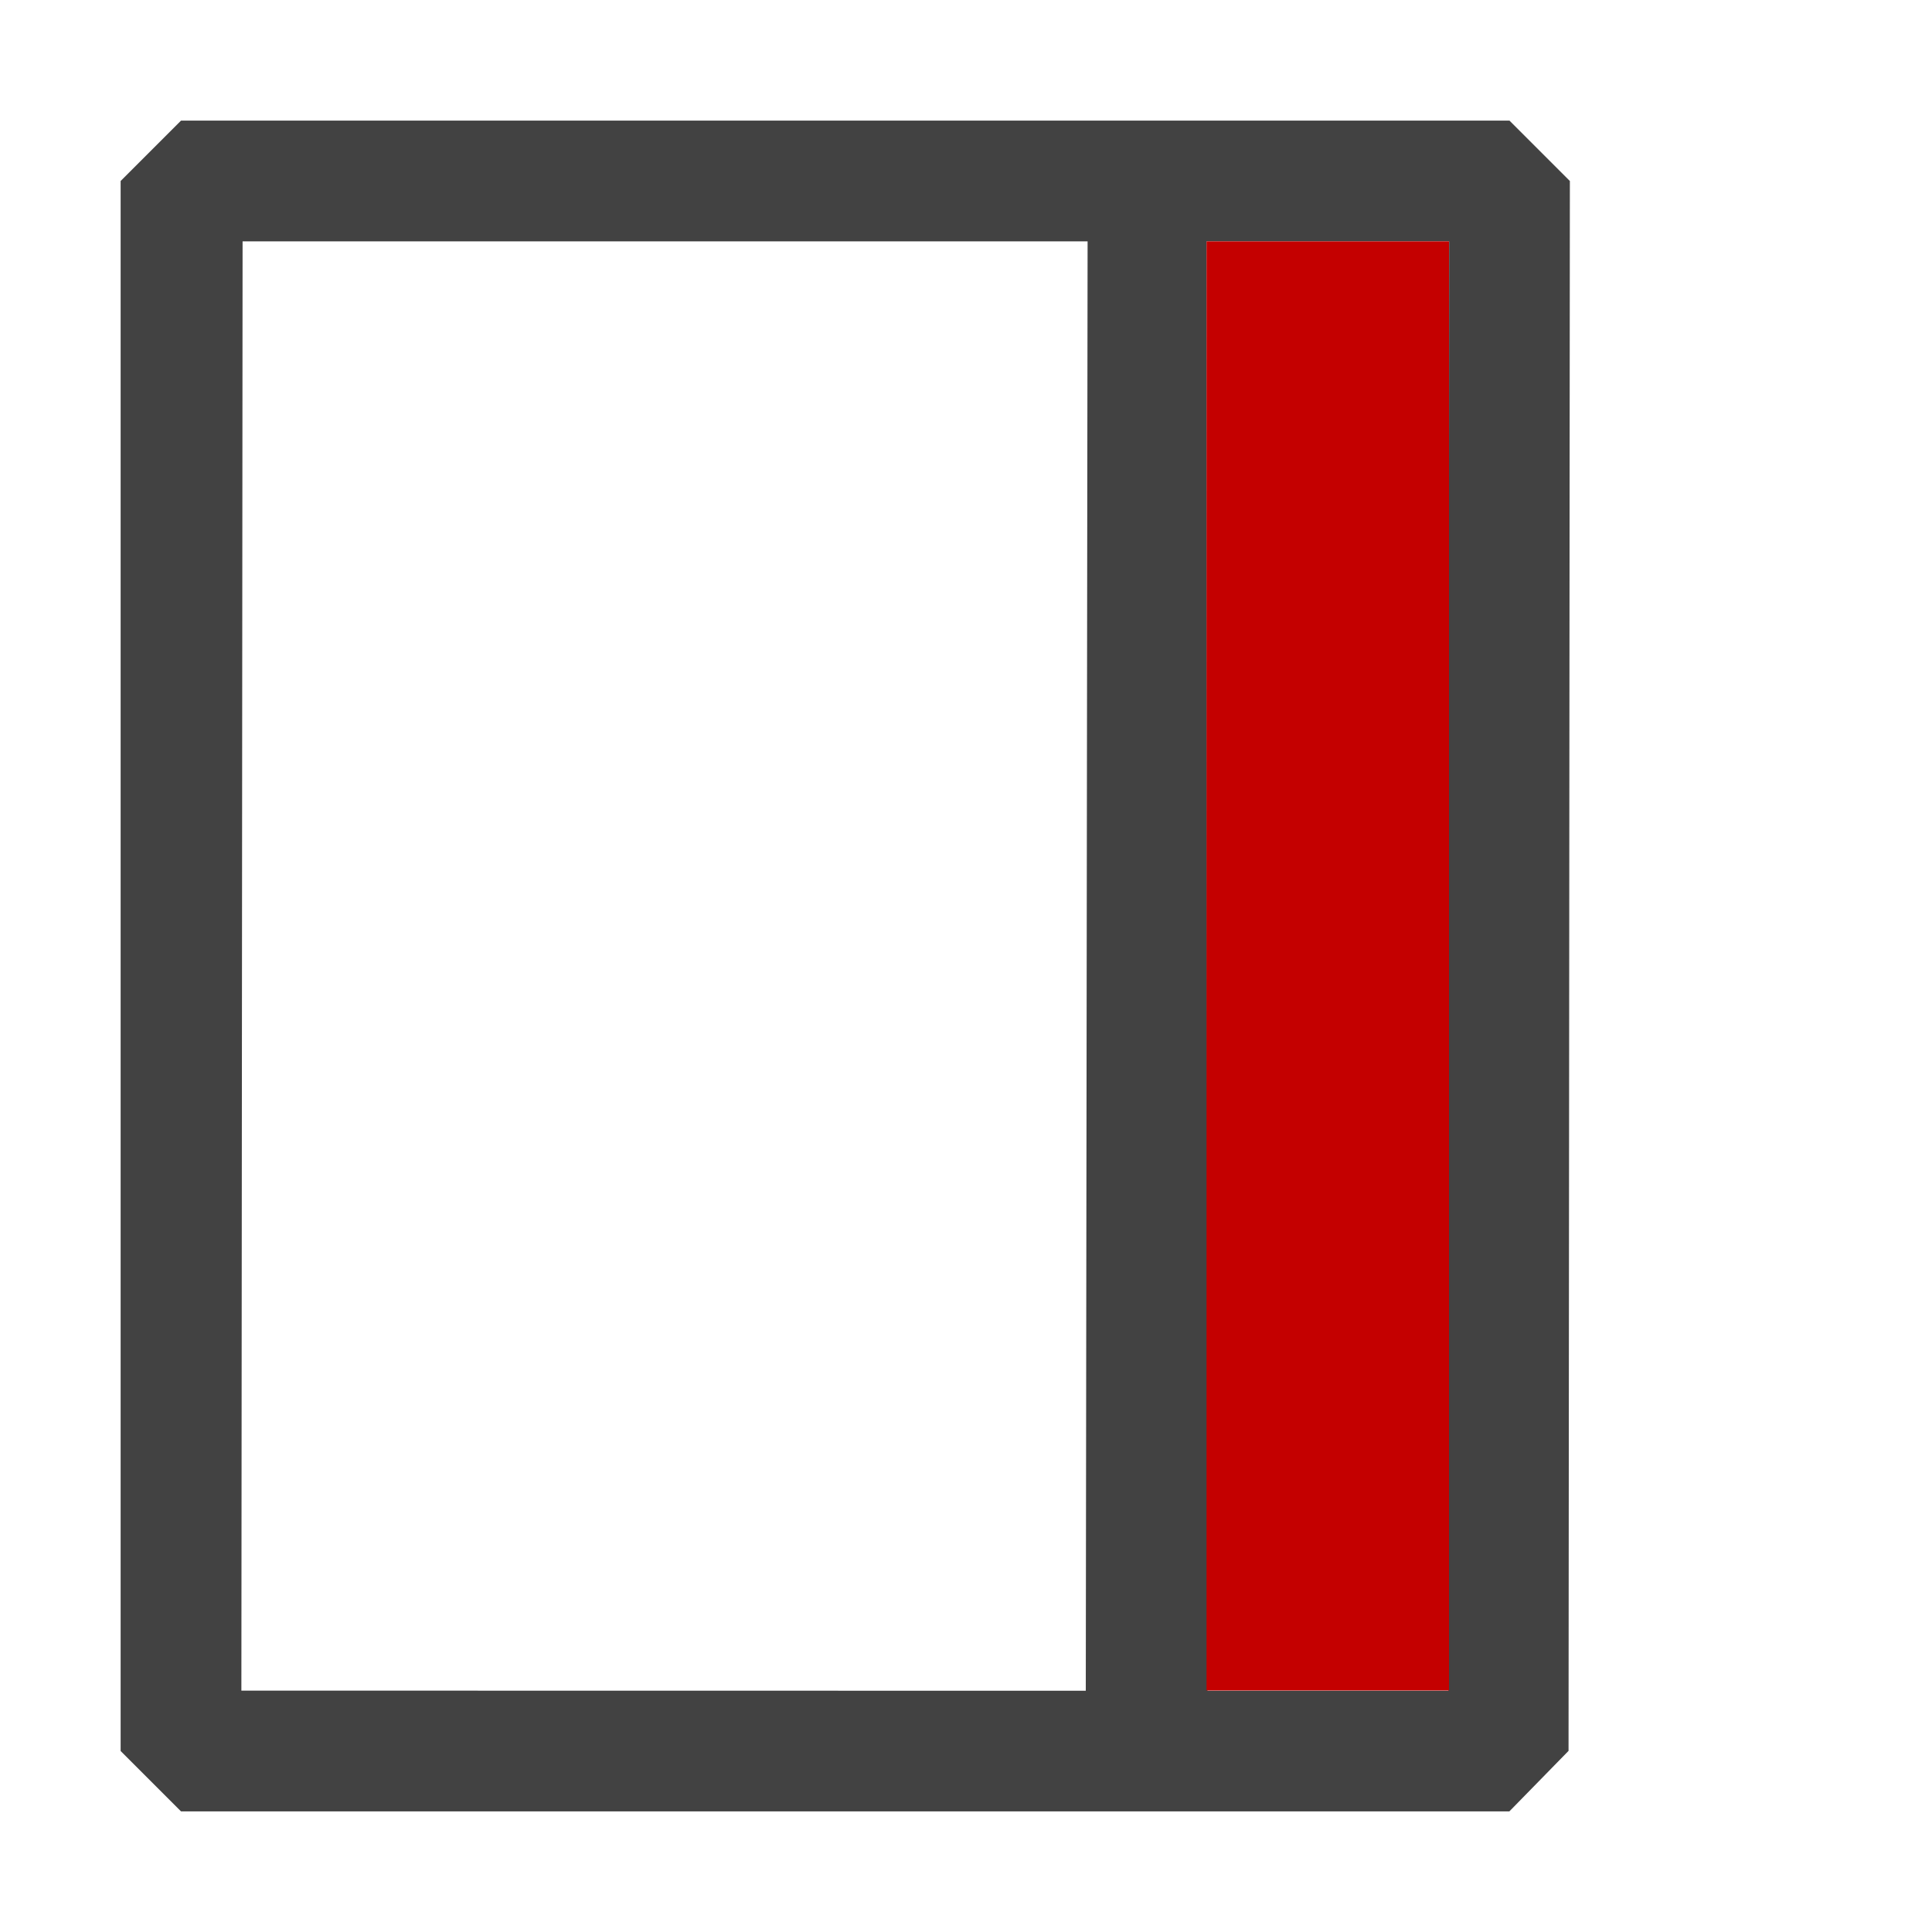
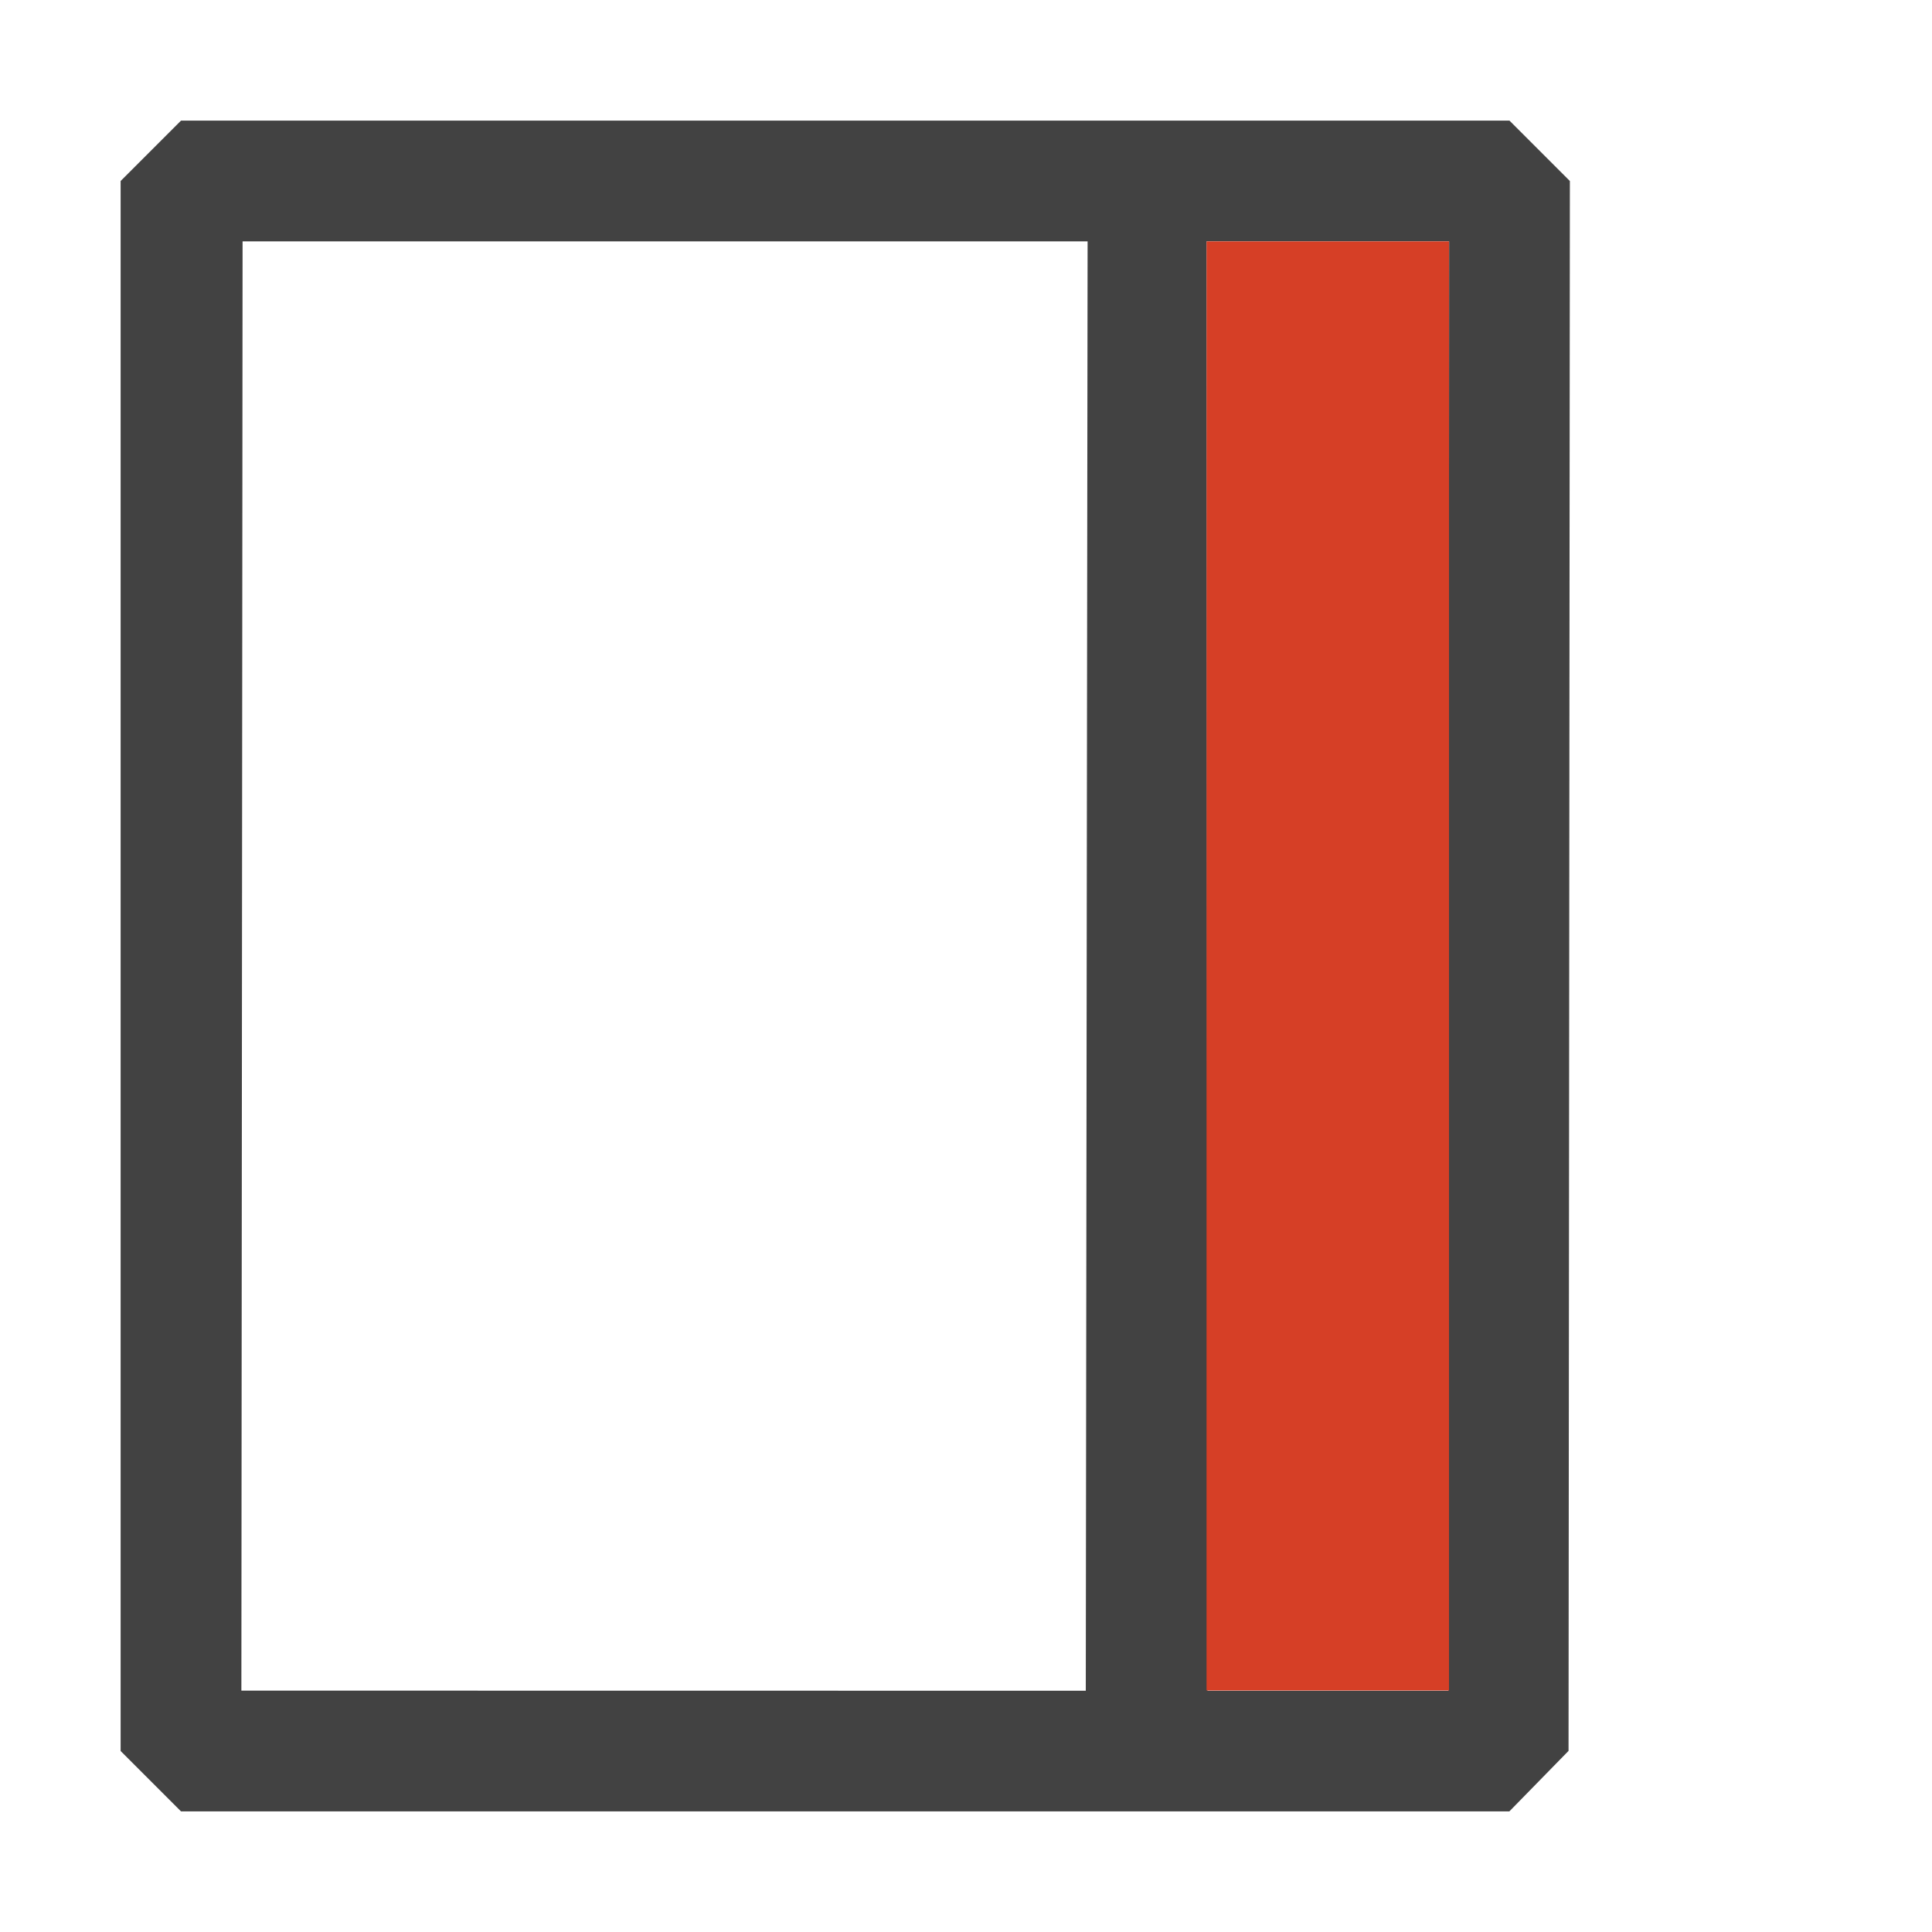
<svg xmlns="http://www.w3.org/2000/svg" width="16px" height="16px" viewBox="0 0 16 16" version="1.1" xml:space="preserve" style="fill-rule:evenodd;clip-rule:evenodd;stroke-linejoin:round;stroke-miterlimit:2;">
  <path d="M12.99,14.5L12.5,15.001L1.499,15.001L0.999,14.501L0.999,1.499L1.499,0.999L12.501,0.999L13.001,1.499L12.99,14.5ZM11.995,14.002L12.001,1.999L9.992,1.999L10,14.002L11.999,14.002L11.995,14.002ZM8.992,14.002L9.007,1.999L2.009,1.999L1.999,14.001L8.992,14.002Z" style="fill:rgb(66,66,66);" />
-   <rect x="9.992" y="1.999" width="2.008" height="12.001" style="fill:rgb(196,0,0);" />
+   <rect x="9.992" y="1.999" width="2.008" height="12.001" style="fill:rgb(214,63,38);" />
</svg>
